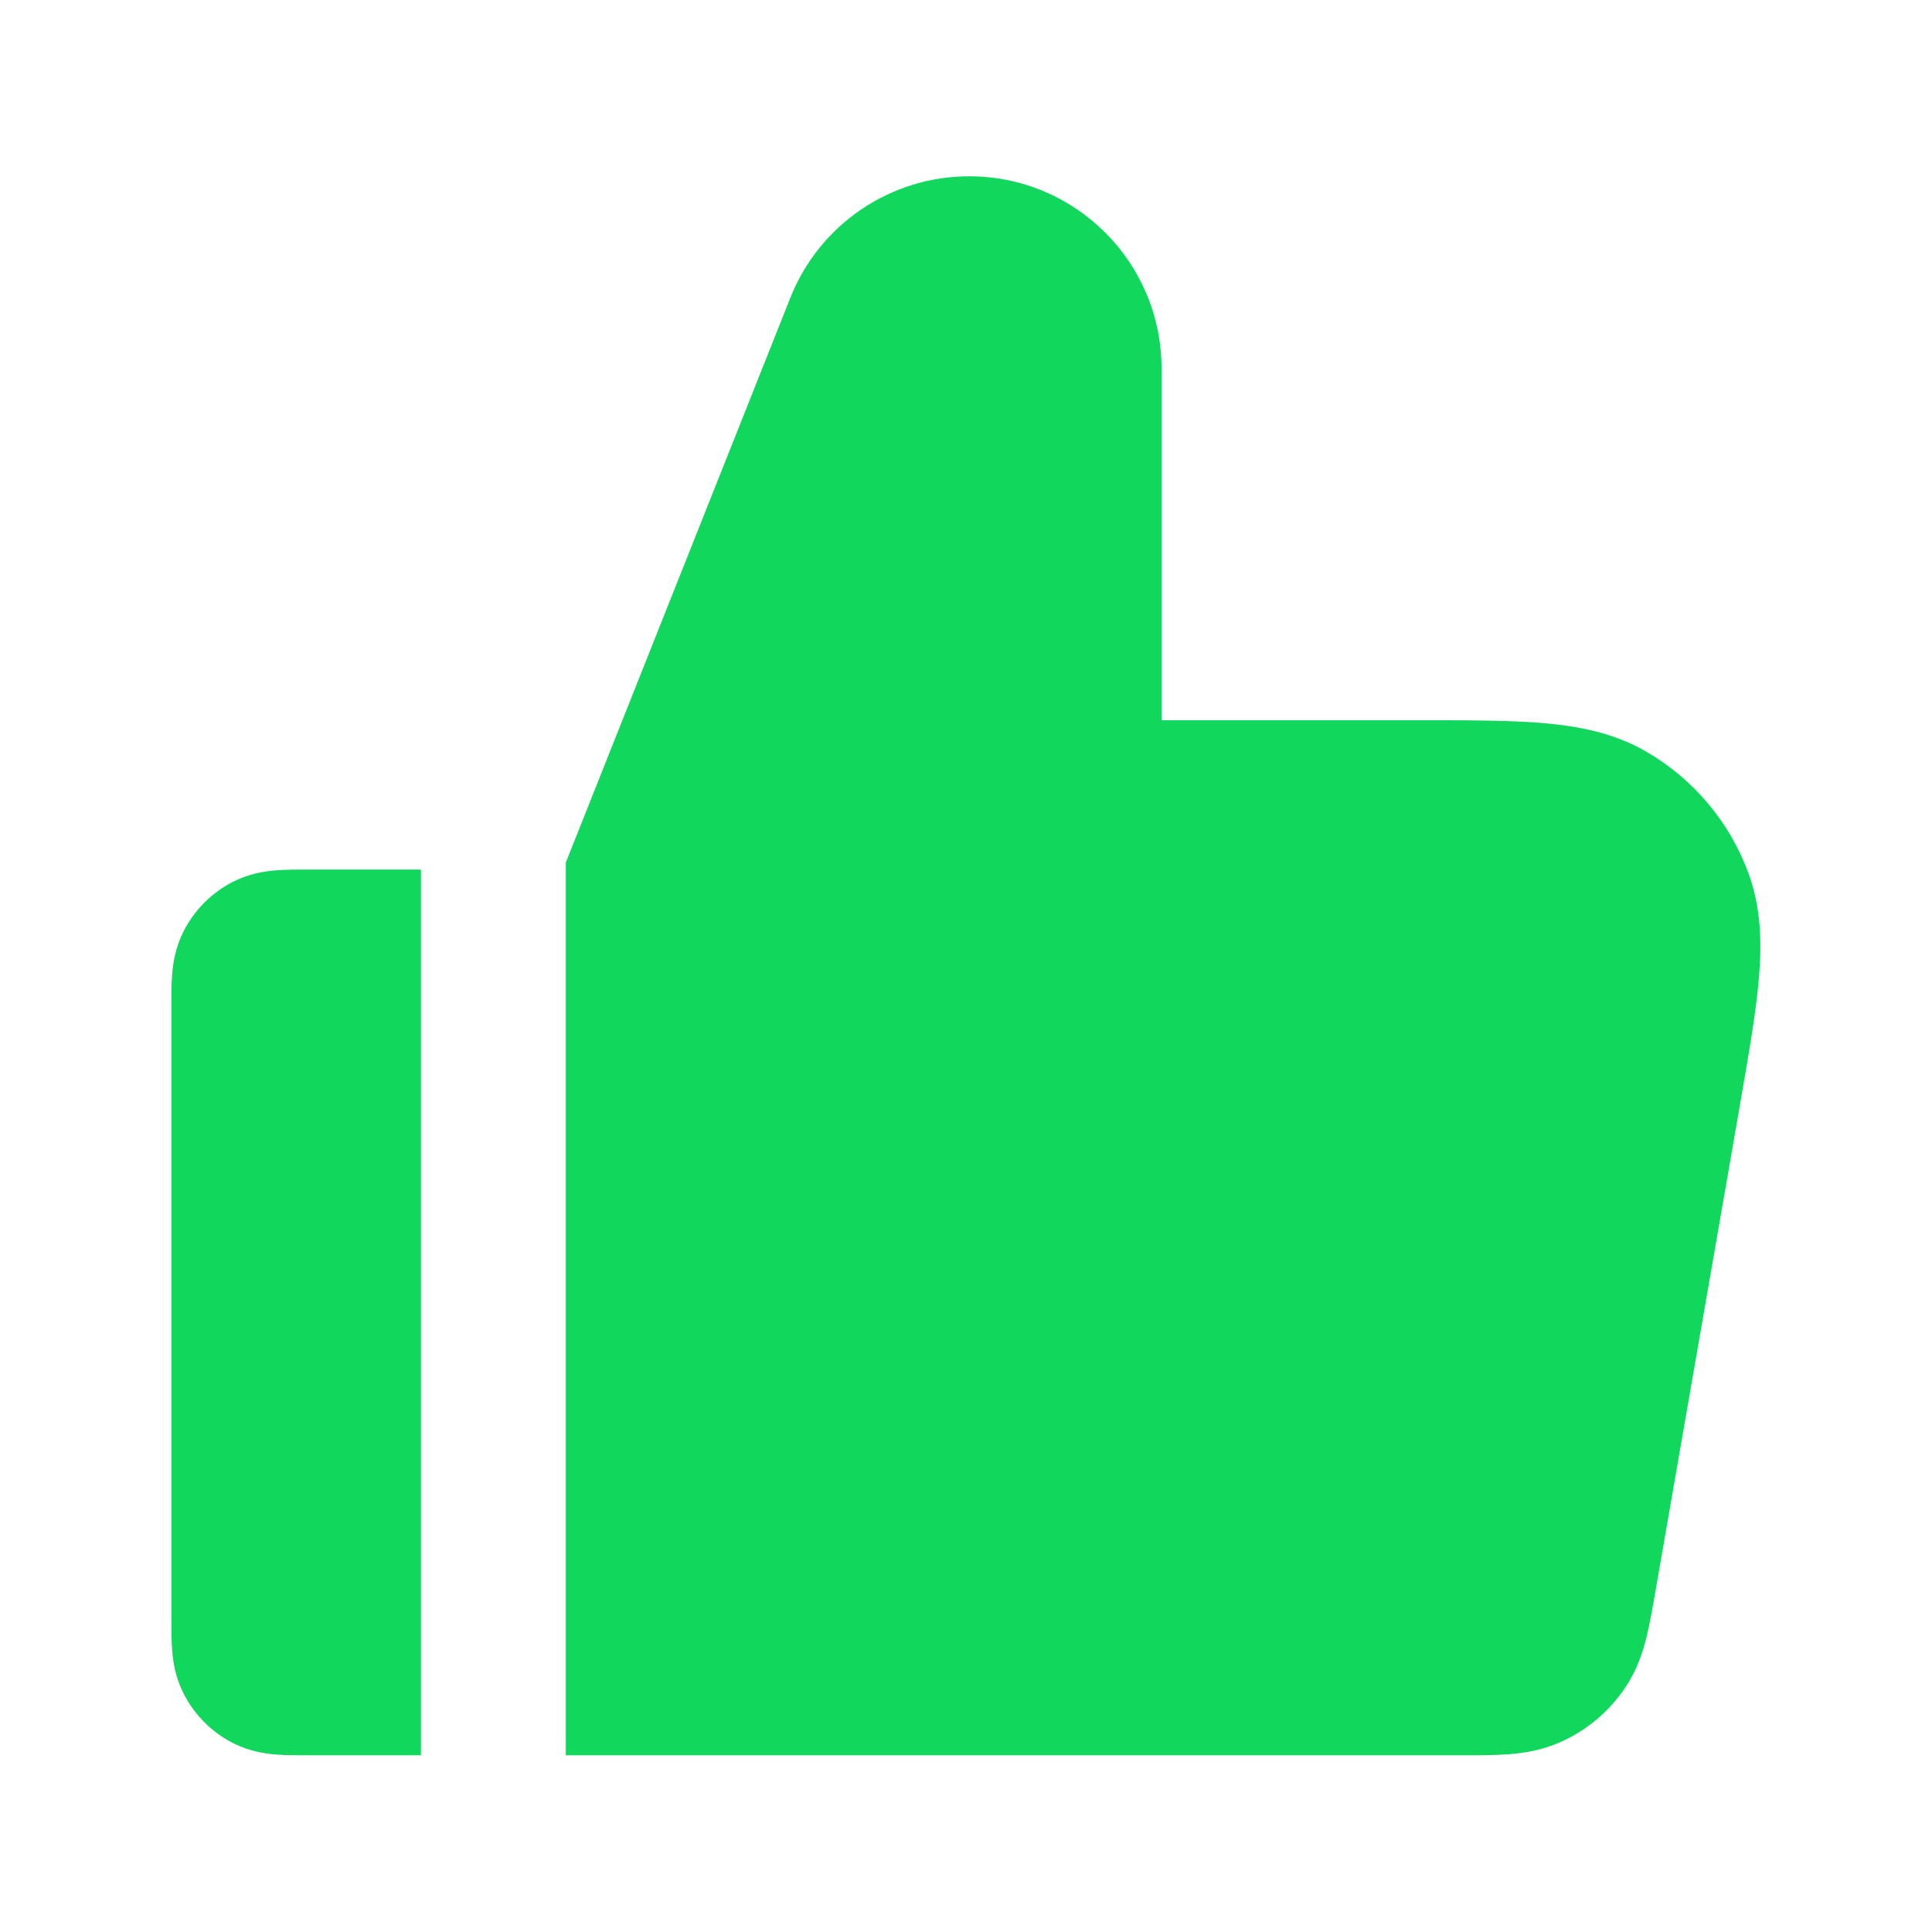
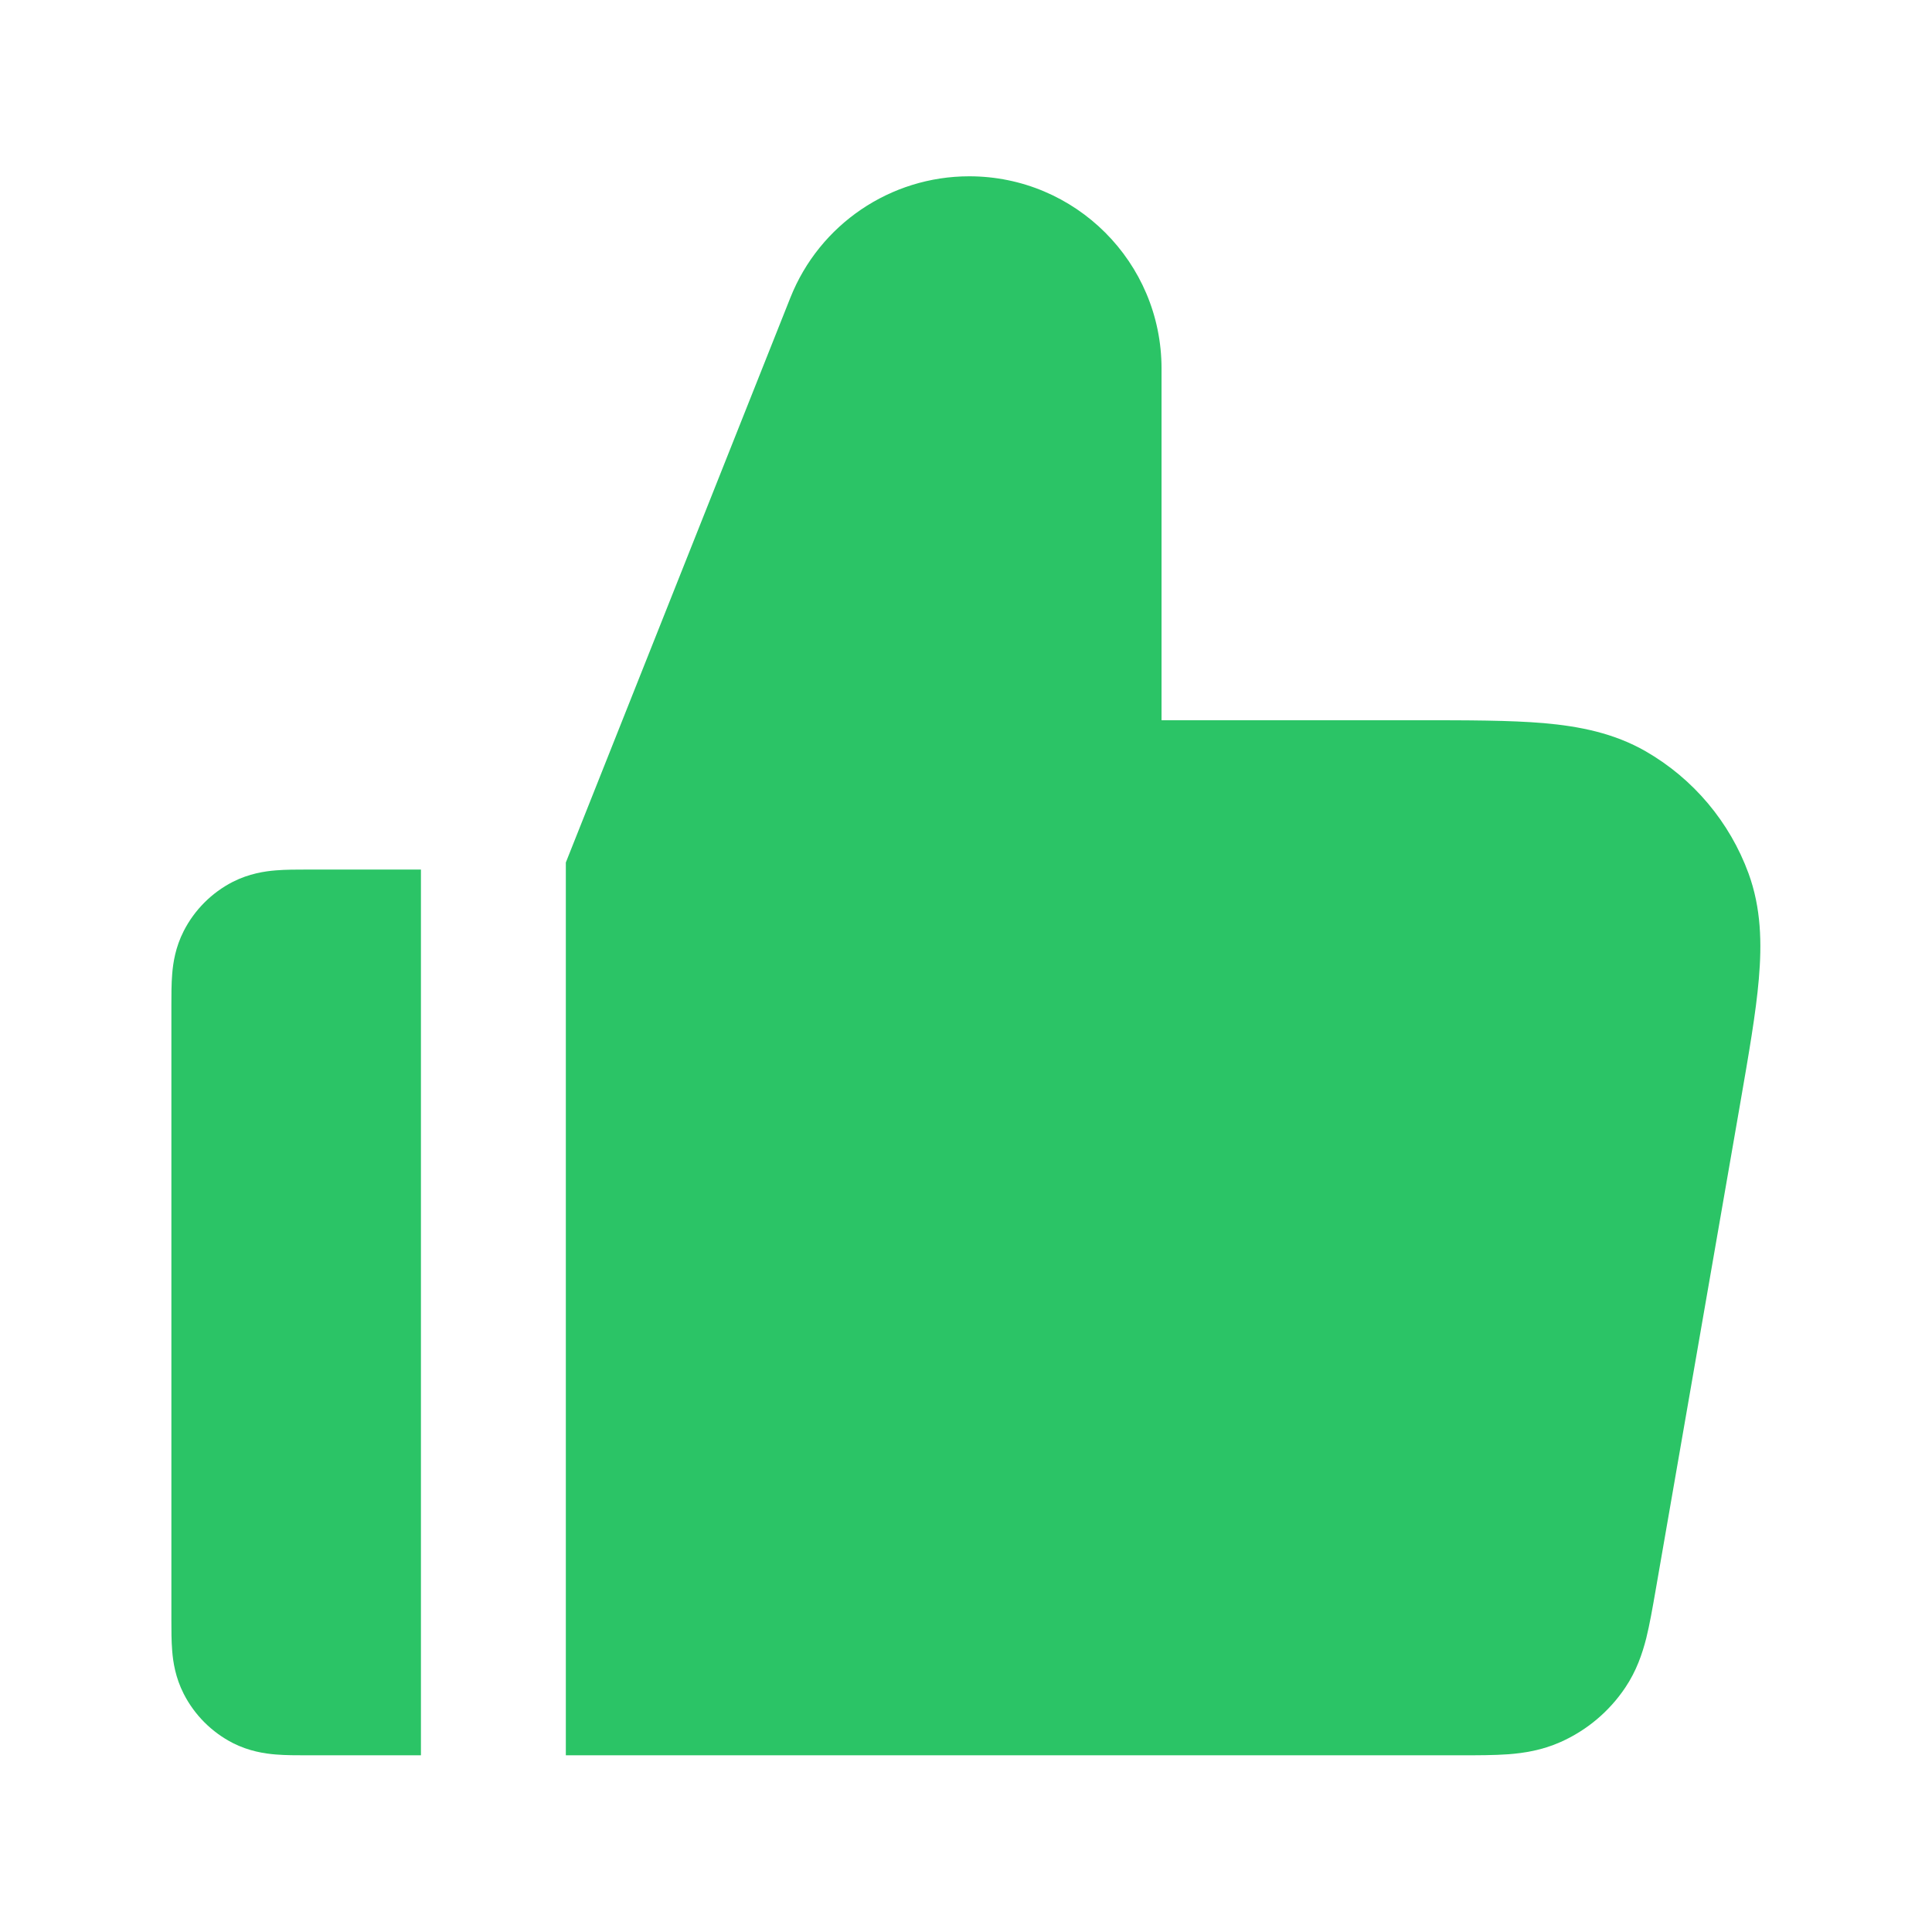
<svg xmlns="http://www.w3.org/2000/svg" width="24" height="24" viewBox="0 0 24 24" fill="none">
-   <path d="M14.429 4.578C14.429 3.257 13.358 2.19 12.04 2.19C11.061 2.19 10.181 2.787 9.819 3.696L7.029 10.714V21.805L18.134 21.805C18.35 21.805 18.559 21.805 18.738 21.792C18.935 21.777 19.157 21.742 19.386 21.64C19.712 21.495 19.99 21.261 20.189 20.965C20.329 20.757 20.401 20.543 20.45 20.352C20.493 20.178 20.529 19.972 20.566 19.759L21.617 13.71C21.723 13.098 21.813 12.583 21.849 12.159C21.887 11.718 21.878 11.28 21.721 10.85C21.487 10.211 21.035 9.674 20.445 9.334C20.049 9.106 19.619 9.022 19.178 8.983C18.754 8.947 18.23 8.947 17.61 8.947L14.429 8.947V4.578Z" fill="#11D85D" />
-   <path d="M5.229 21.805V10.802L3.807 10.802C3.687 10.802 3.548 10.802 3.427 10.812C3.288 10.823 3.095 10.852 2.893 10.954C2.63 11.089 2.416 11.303 2.282 11.566C2.179 11.768 2.15 11.961 2.139 12.1C2.129 12.221 2.129 12.359 2.129 12.48L2.129 20.127C2.129 20.247 2.129 20.386 2.139 20.507C2.15 20.646 2.179 20.839 2.282 21.041C2.416 21.304 2.63 21.518 2.893 21.653C3.095 21.755 3.288 21.784 3.427 21.795C3.548 21.805 3.687 21.805 3.807 21.805H5.229Z" fill="#11D85D" />
+   <path d="M14.429 4.578C14.429 3.257 13.358 2.19 12.04 2.19C11.061 2.19 10.181 2.787 9.819 3.696L7.029 10.714V21.805L18.134 21.805C18.35 21.805 18.559 21.805 18.738 21.792C18.935 21.777 19.157 21.742 19.386 21.64C19.712 21.495 19.99 21.261 20.189 20.965C20.329 20.757 20.401 20.543 20.45 20.352C20.493 20.178 20.529 19.972 20.566 19.759L21.617 13.71C21.723 13.098 21.813 12.583 21.849 12.159C21.887 11.718 21.878 11.28 21.721 10.85C21.487 10.211 21.035 9.674 20.445 9.334C20.049 9.106 19.619 9.022 19.178 8.983C18.754 8.947 18.23 8.947 17.61 8.947L14.429 8.947V4.578Z" fill="#2BC466" />
+   <path d="M5.229 21.805V10.802L3.807 10.802C3.687 10.802 3.548 10.802 3.427 10.812C3.288 10.823 3.095 10.852 2.893 10.954C2.63 11.089 2.416 11.303 2.282 11.566C2.179 11.768 2.15 11.961 2.139 12.1C2.129 12.221 2.129 12.359 2.129 12.48L2.129 20.127C2.129 20.247 2.129 20.386 2.139 20.507C2.15 20.646 2.179 20.839 2.282 21.041C2.416 21.304 2.63 21.518 2.893 21.653C3.095 21.755 3.288 21.784 3.427 21.795C3.548 21.805 3.687 21.805 3.807 21.805H5.229Z" fill="#2BC466" />
</svg>
